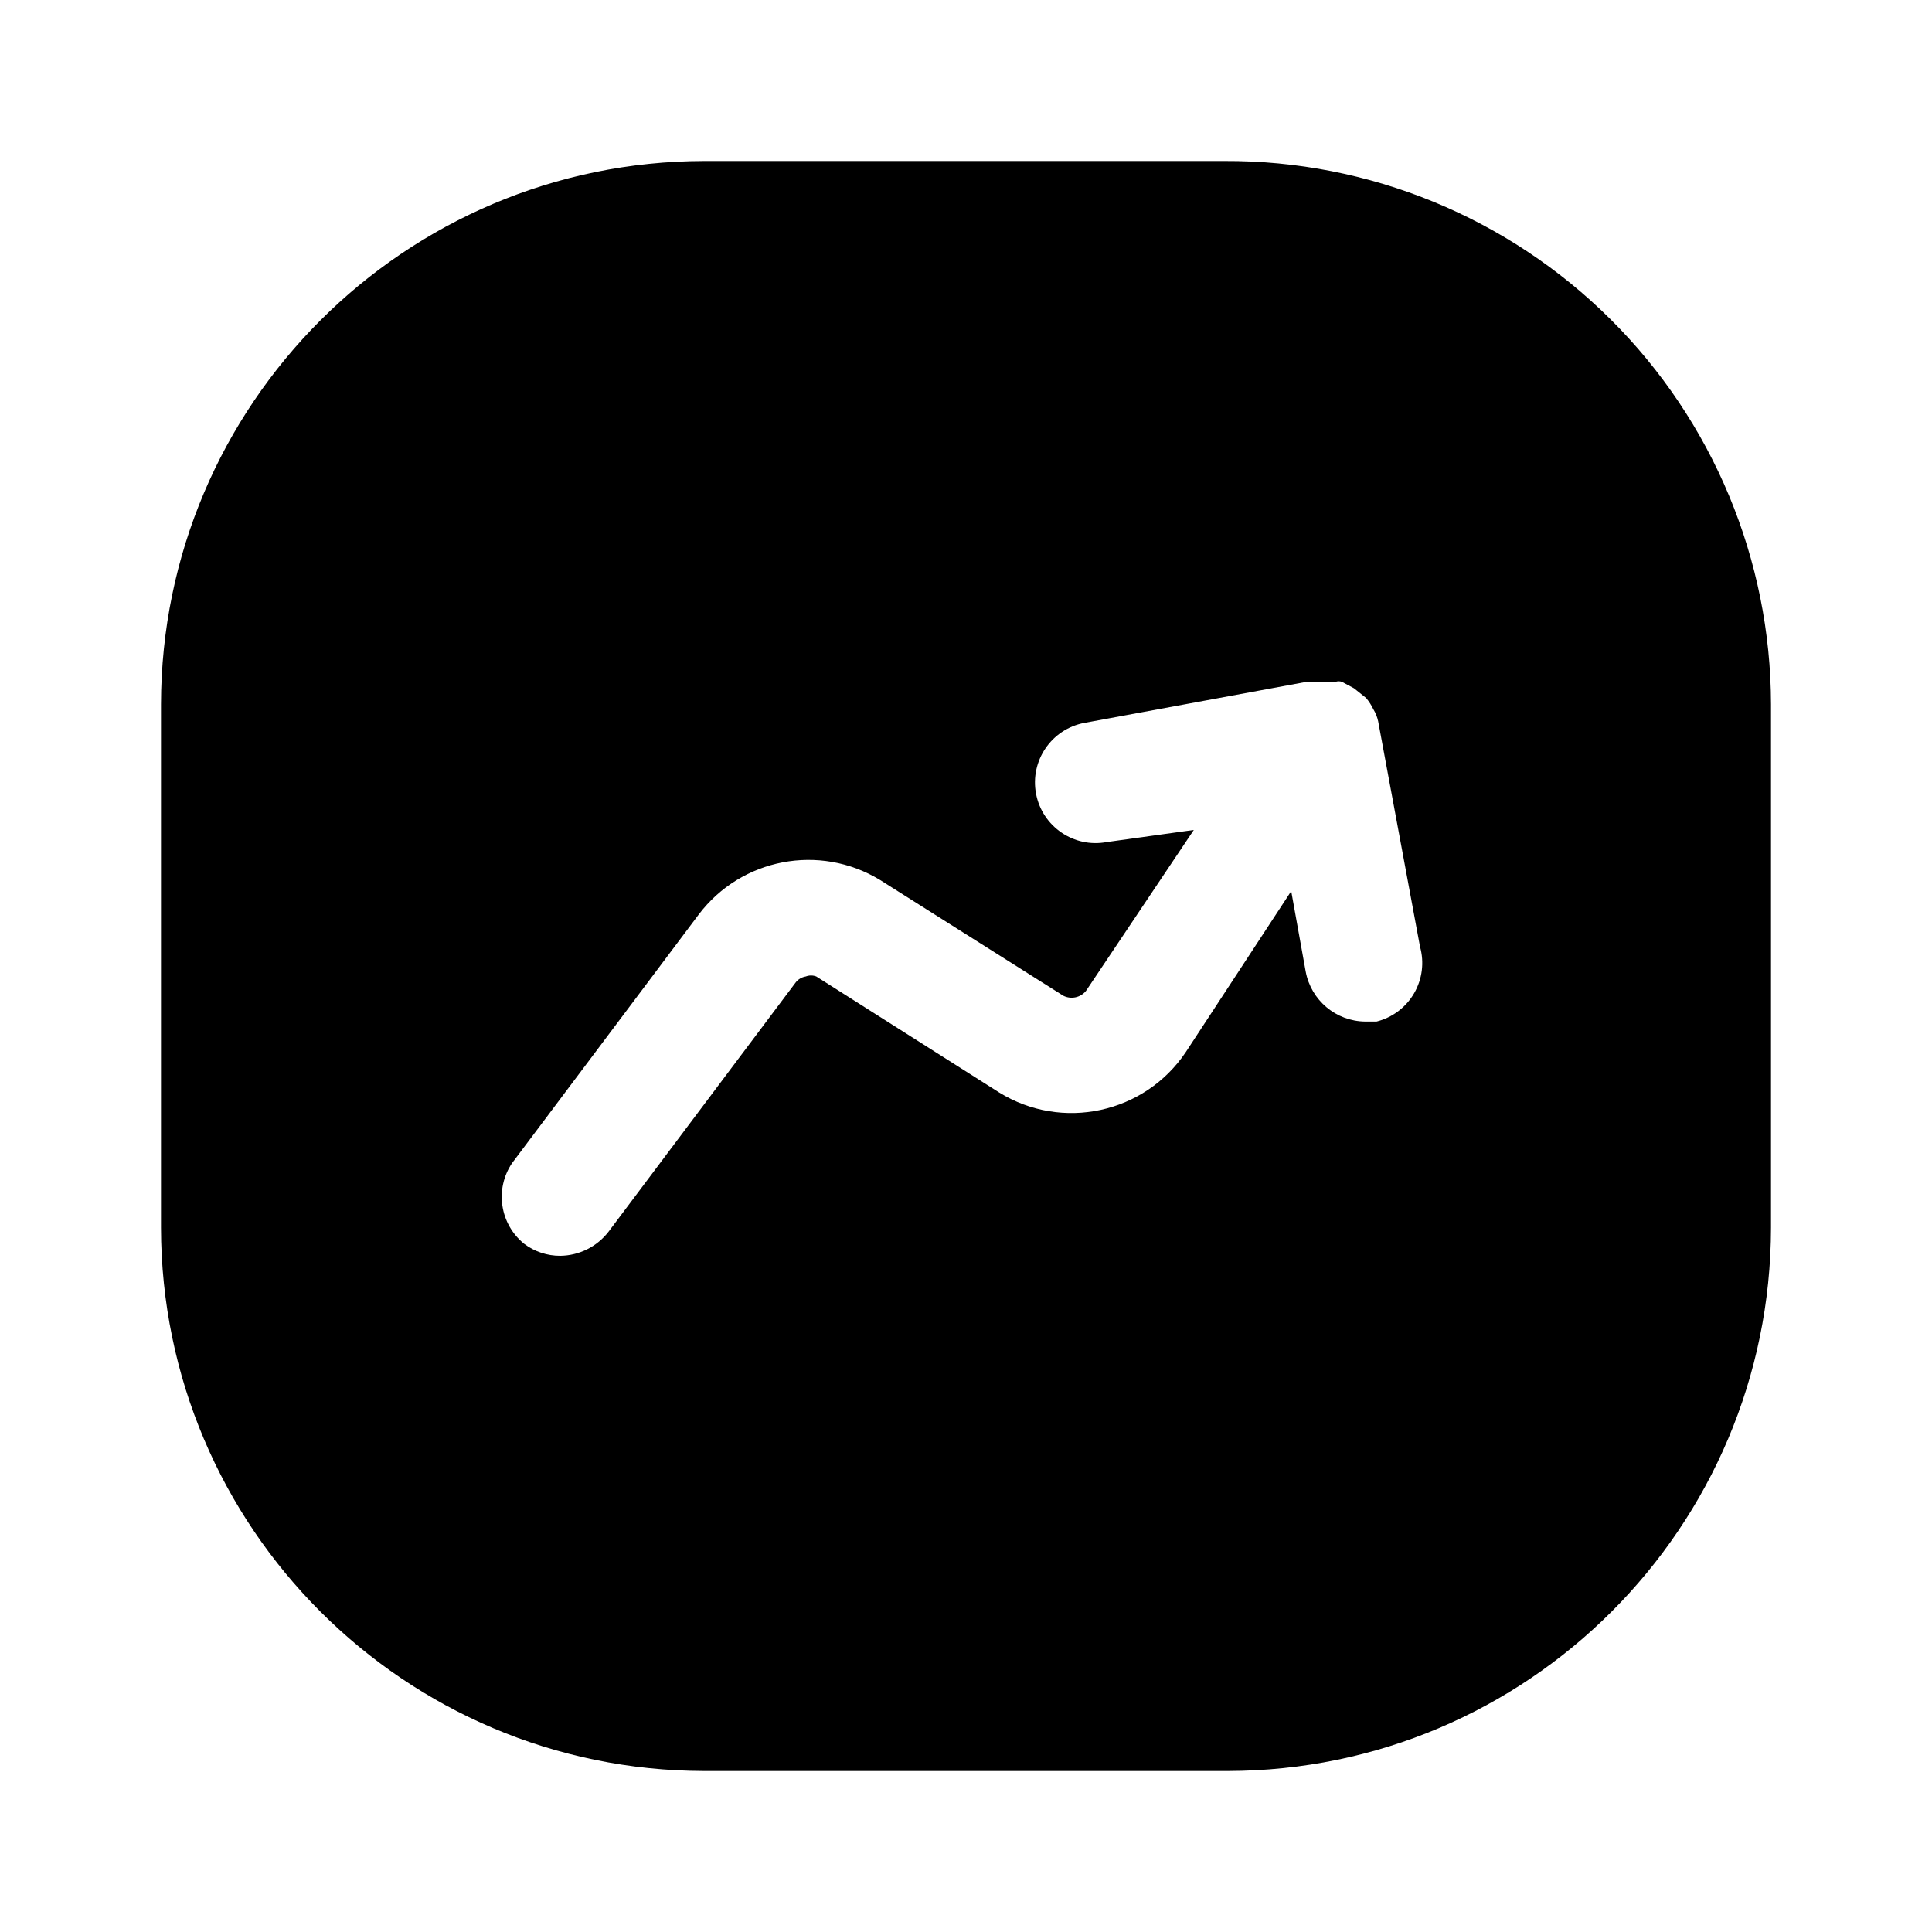
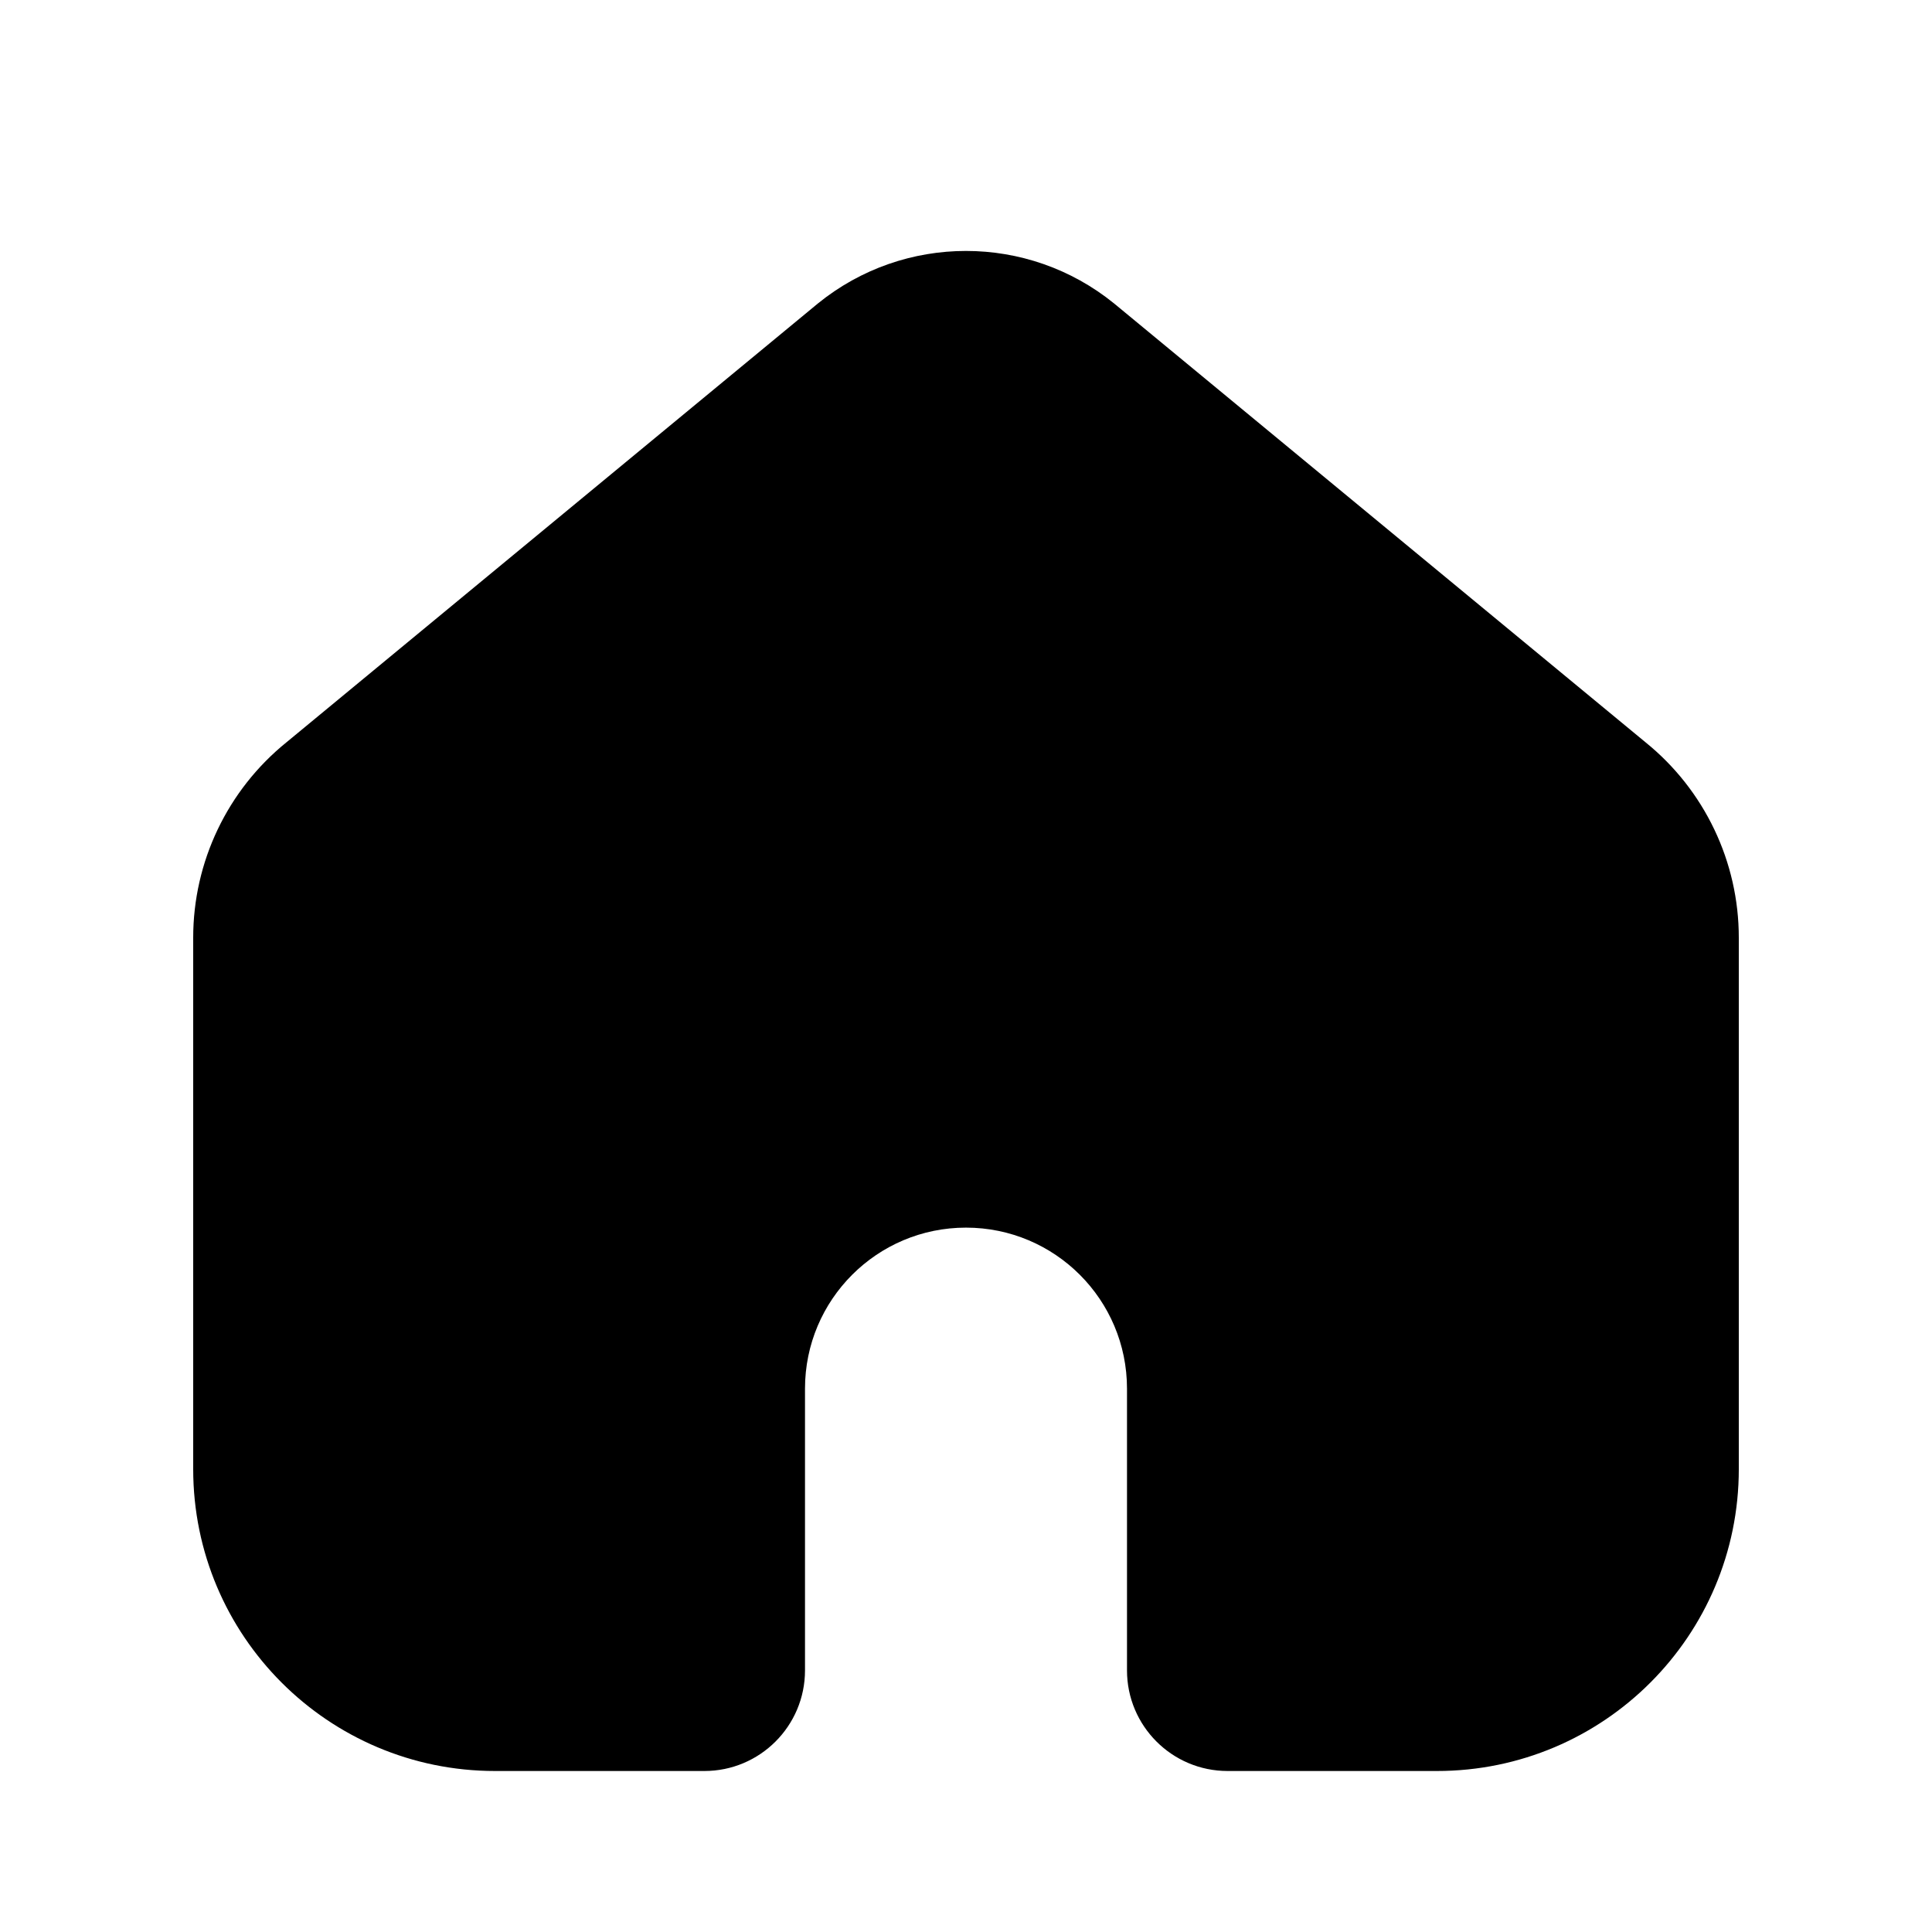
<svg xmlns="http://www.w3.org/2000/svg" width="256" height="256" viewBox="0 0 24 24" fill="#000000">
-   <path fill="#000000" d="M15.21 2H8.75A6.76 6.76 0 0 0 2 8.75v6.5A6.76 6.76 0 0 0 8.75 22h6.5A6.76 6.76 0 0 0 22 15.25v-6.5A6.76 6.76 0 0 0 15.21 2m1.89 10.69h-.14a.76.76 0 0 1-.74-.62l-.18-1l-1.31 2a1.71 1.71 0 0 1-2.32.5l-2.27-1.44a.18.18 0 0 0-.13 0a.2.2 0 0 0-.13.08L7.56 15.3a.77.77 0 0 1-.6.3a.74.74 0 0 1-.45-.15a.75.75 0 0 1-.15-1l2.32-3.09a1.71 1.71 0 0 1 2.25-.43l2.28 1.44a.23.23 0 0 0 .28-.06l1.34-2l-1.08.15a.753.753 0 0 1-.28-1.48l2.76-.51h.36a.12.12 0 0 1 .08 0l.15.08l.15.12c.036.043.066.09.09.14a.47.47 0 0 1 .06.15l.52 2.8a.75.75 0 0 1-.54.93" />
+   <path fill="#000000" d="M20.44 9.22l-6.6-5.45a2.92 2.92 0 0 0-3.68 0L3.56 9.22A3.12 3.12 0 0 0 2.4 11.65v6.6A3.75 3.75 0 0 0 6.15 22h2.6a1.25 1.25 0 0 0 1.25-1.25v-3.5a2 2 0 0 1 4 0v3.5A1.25 1.25 0 0 0 15.25 22h2.6a3.75 3.75 0 0 0 3.75-3.75v-6.6a3.12 3.12 0 0 0-1.16-2.43" />
</svg>
